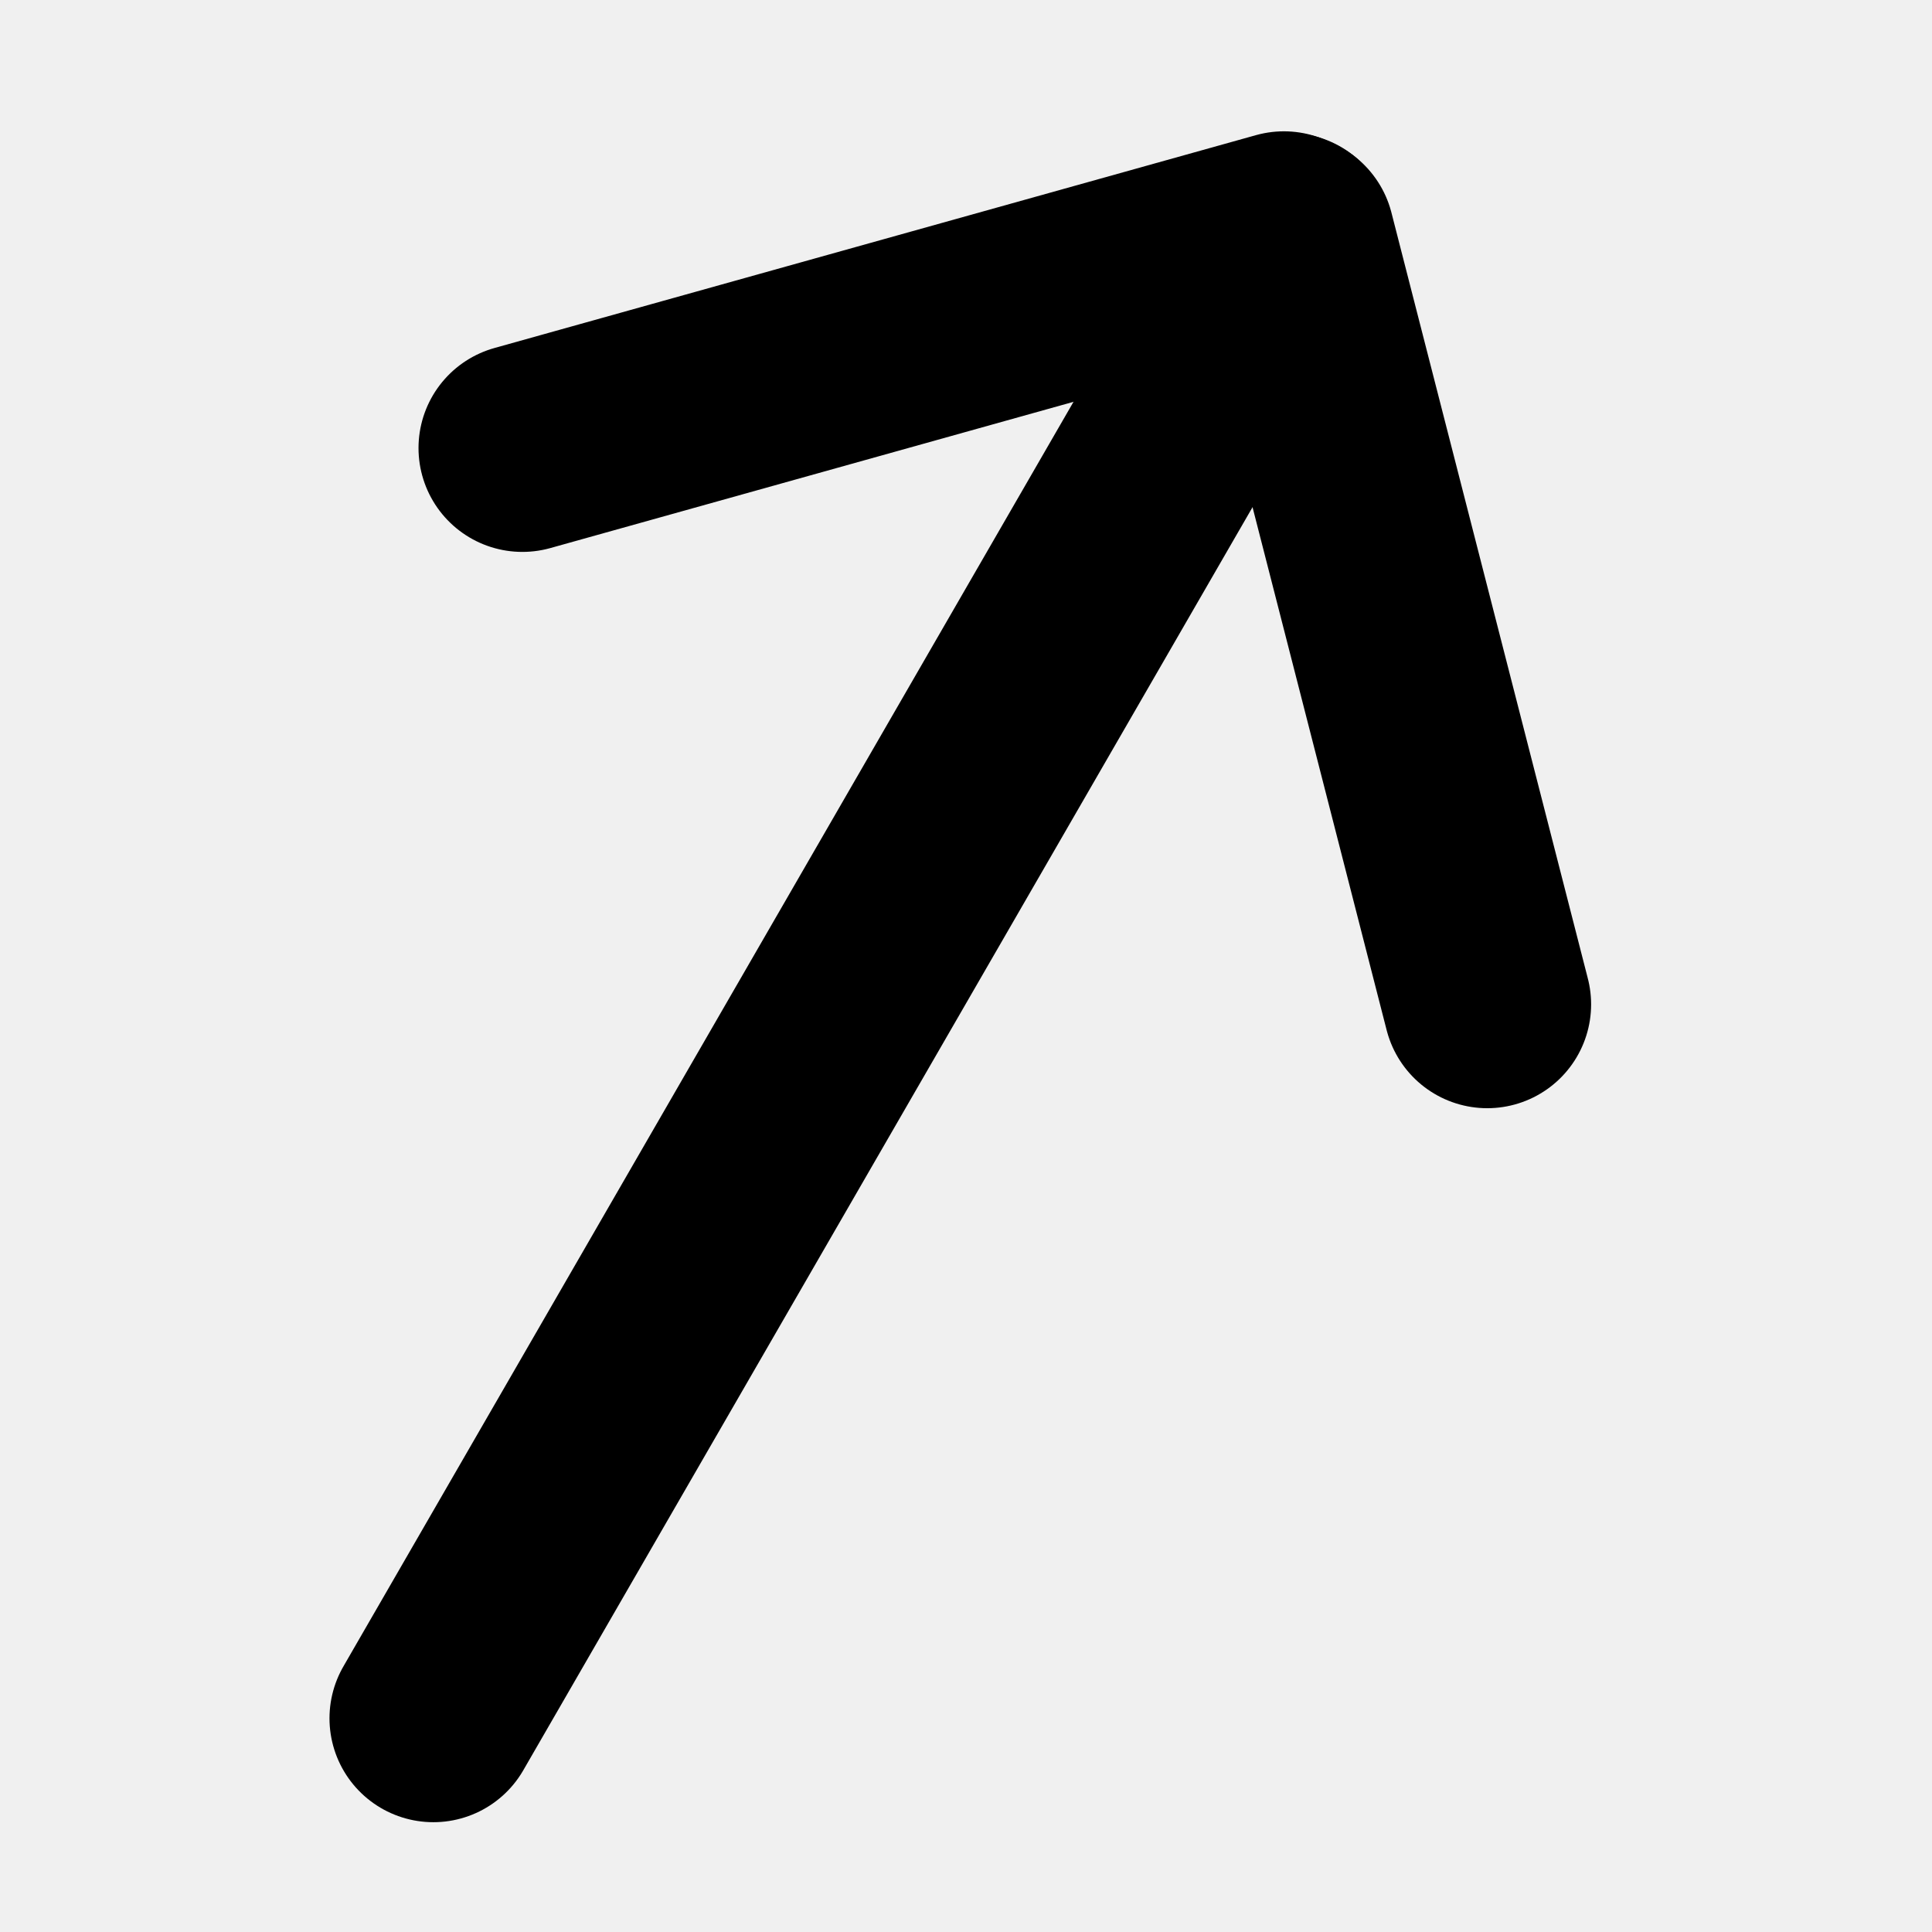
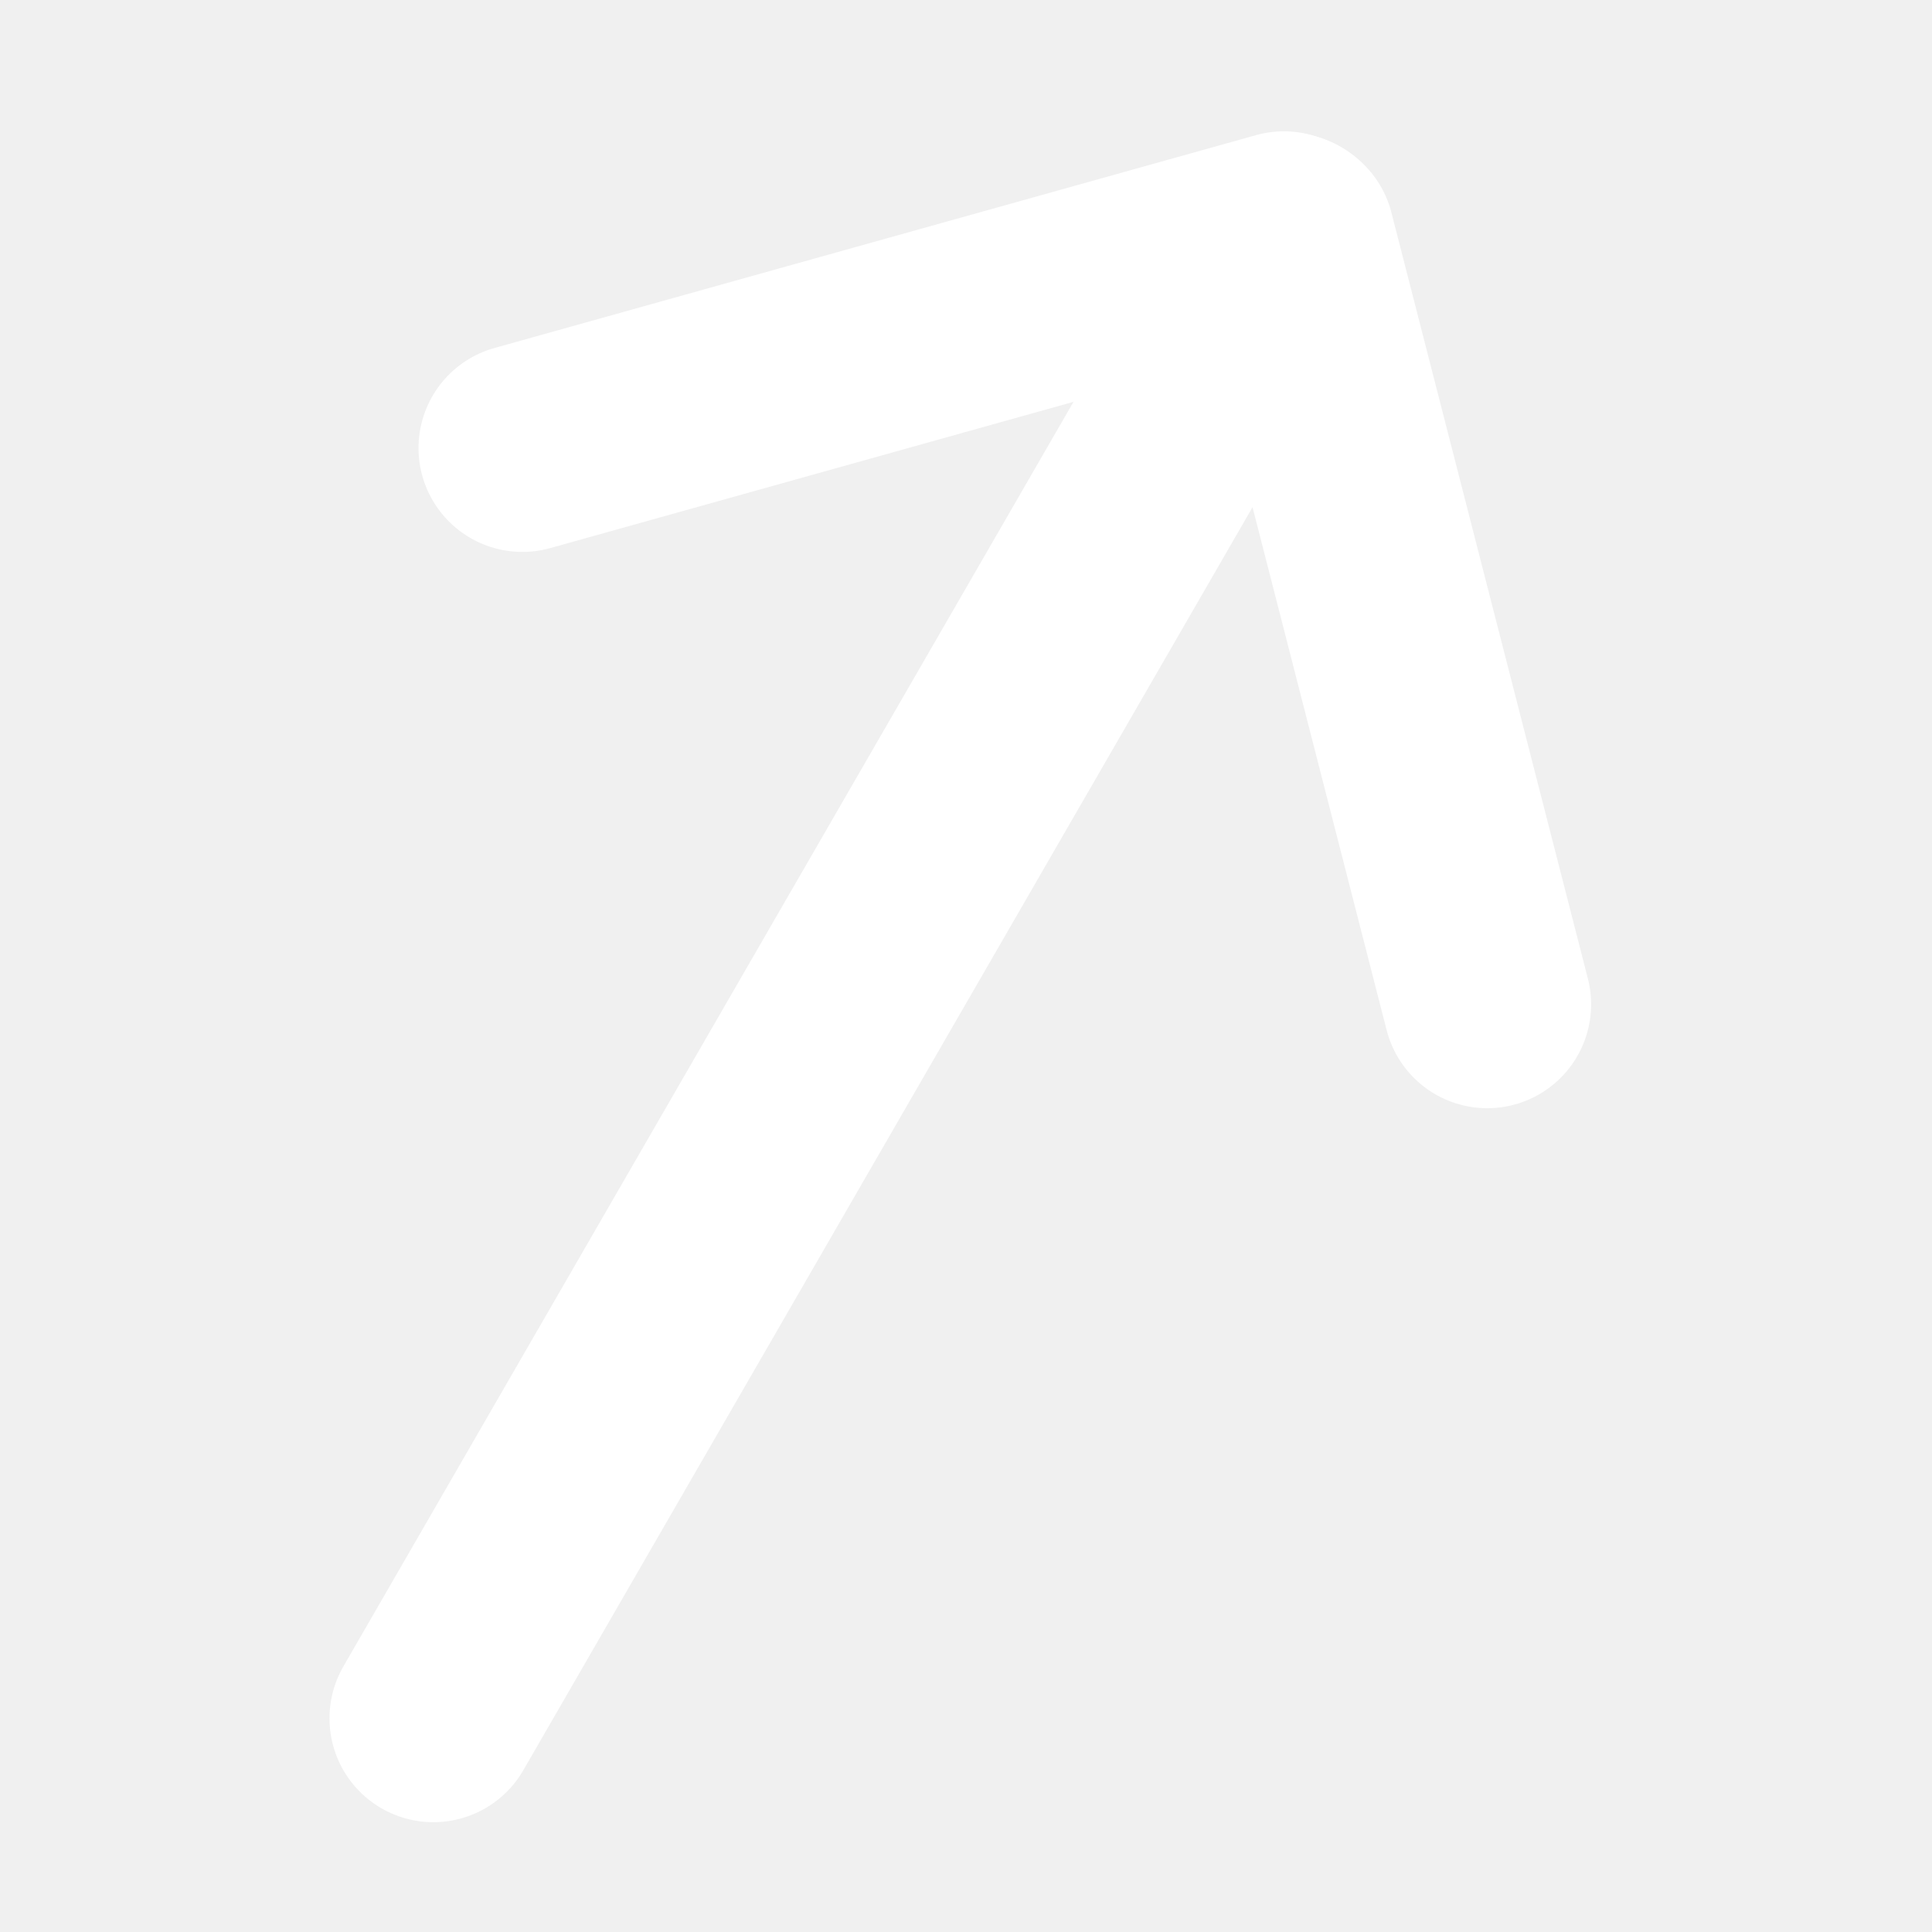
<svg xmlns="http://www.w3.org/2000/svg" width="210mm" height="210mm" viewBox="0 0 744.094 744.094" id="svg2" version="1.1">
  <defs id="defs4" />
  <g id="layer1" transform="translate(0,-308.2677)">
-     <path style="fill:none;fill-rule:evenodd;stroke:#000000;stroke-width:80;stroke-linecap:round;stroke-linejoin:round;stroke-miterlimit:4;stroke-dasharray:none;stroke-opacity:1" d="M 166.899,970.072 496.356,399.435" id="path3338" />
-     <path id="path4140" d="M 201.185,480.83 494.495,398.843" style="fill:none;fill-rule:evenodd;stroke:#000000;stroke-width:80;stroke-linecap:round;stroke-linejoin:round;stroke-miterlimit:4;stroke-dasharray:none;stroke-opacity:1" />
-     <path style="fill:none;fill-rule:evenodd;stroke:#000000;stroke-width:80;stroke-linecap:round;stroke-linejoin:round;stroke-miterlimit:4;stroke-dasharray:none;stroke-opacity:1" d="M 572.803,695.084 497.151,400.076" id="path4142" />
+     <path style="fill:none;fill-rule:evenodd;stroke:#ffffff;stroke-width:80;stroke-linecap:round;stroke-linejoin:round;stroke-miterlimit:4;stroke-dasharray:none;stroke-opacity:1" d="M 166.899,970.072 496.356,399.435" id="path3338" />
+     <path id="path4140" d="M 201.185,480.83 494.495,398.843" style="fill:none;fill-rule:evenodd;stroke:#ffffff;stroke-width:80;stroke-linecap:round;stroke-linejoin:round;stroke-miterlimit:4;stroke-dasharray:none;stroke-opacity:1" />
+     <path style="fill:none;fill-rule:evenodd;stroke:#ffffff;stroke-width:80;stroke-linecap:round;stroke-linejoin:round;stroke-miterlimit:4;stroke-dasharray:none;stroke-opacity:1" d="M 572.803,695.084 497.151,400.076" id="path4142" />
  </g>
</svg>
